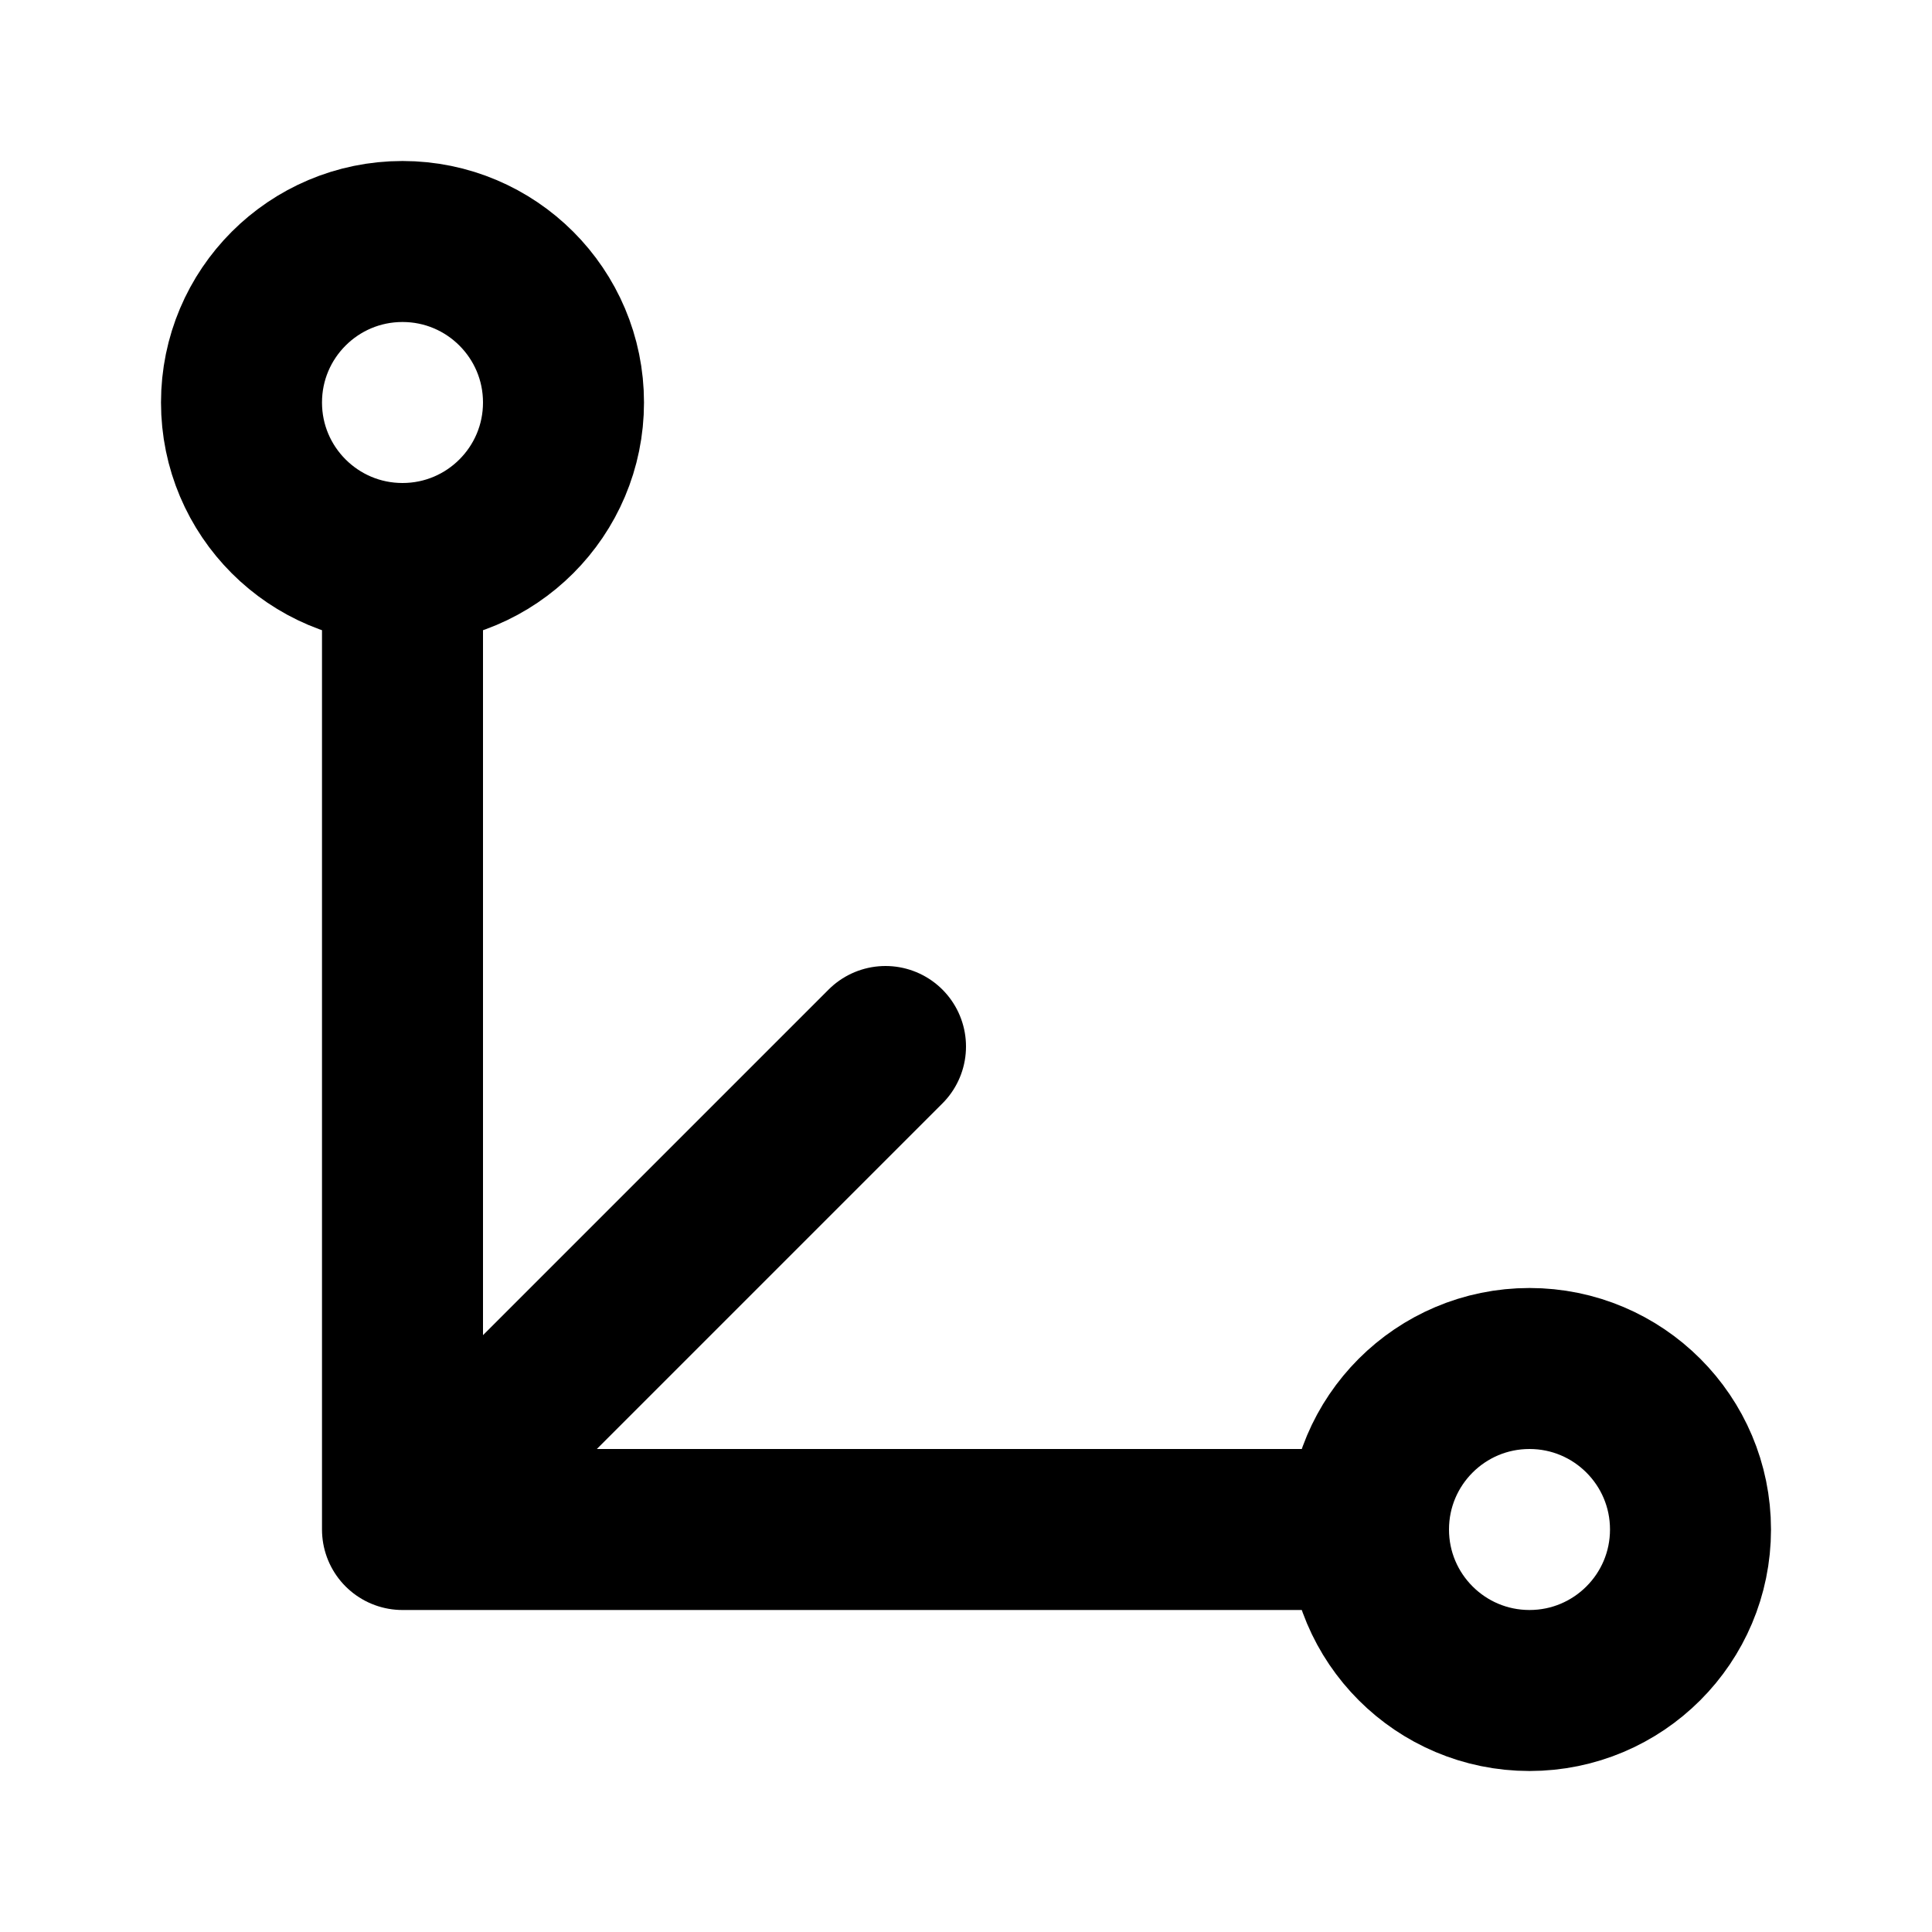
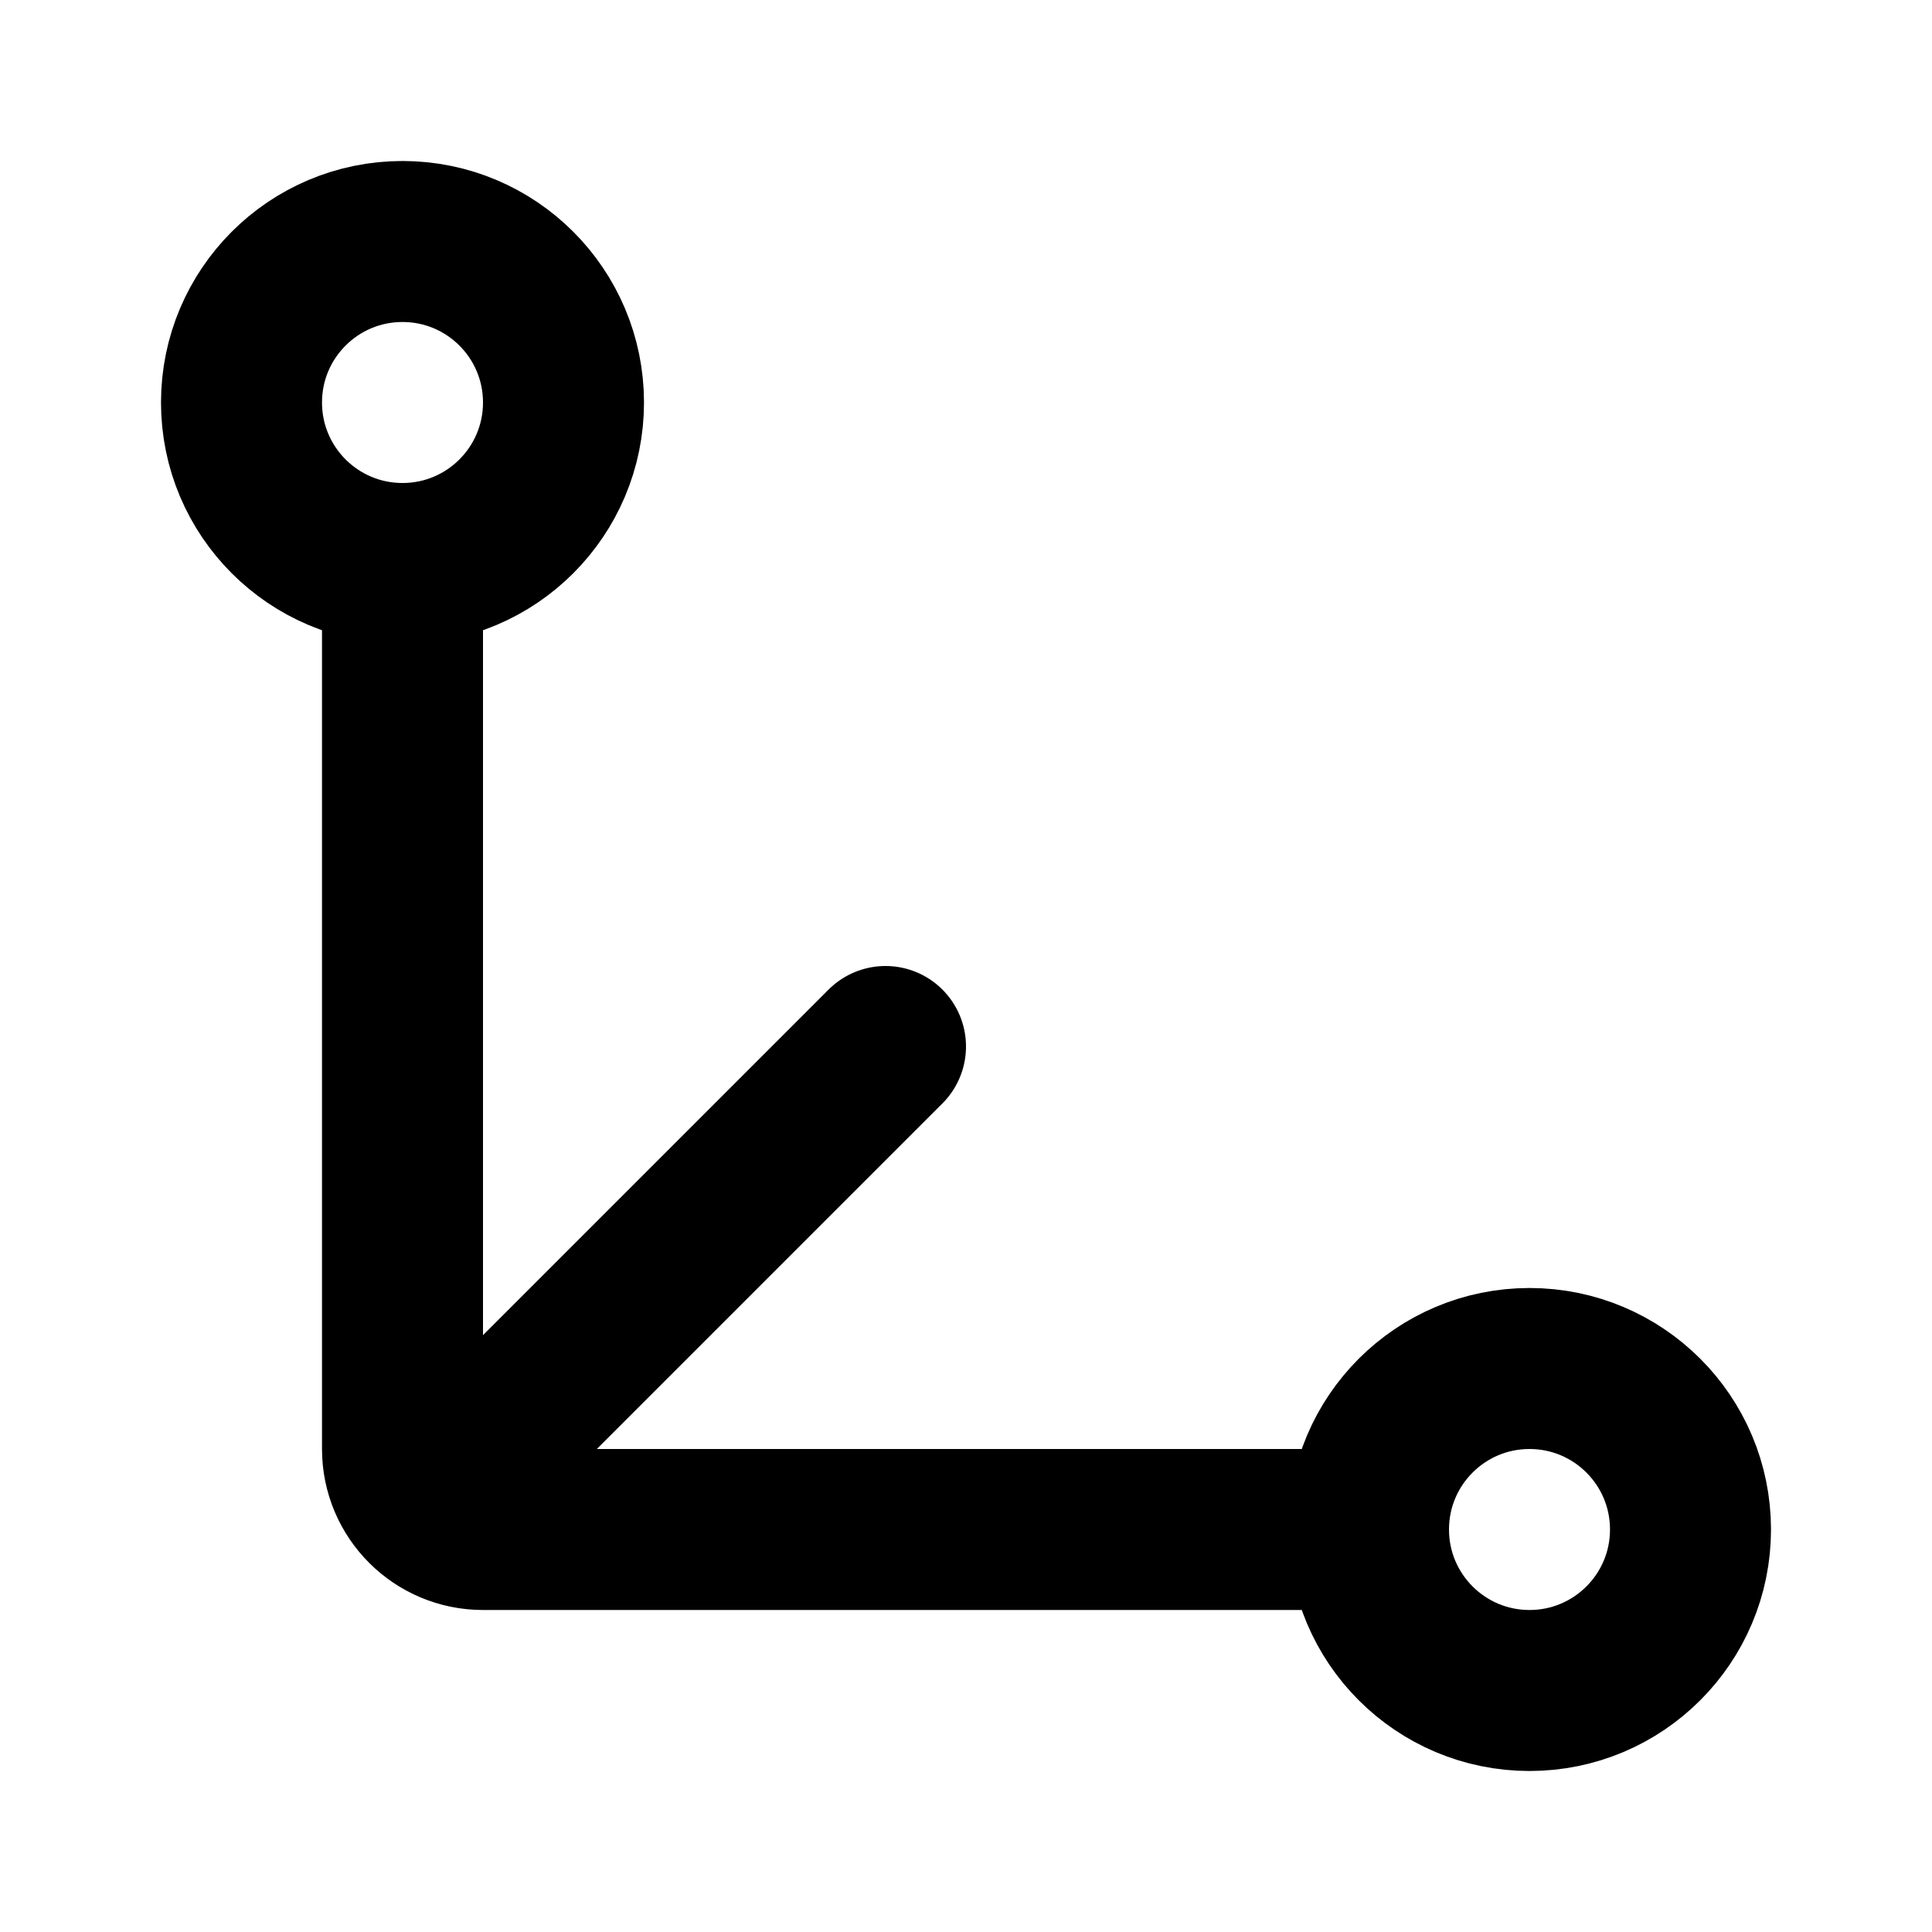
<svg xmlns="http://www.w3.org/2000/svg" width="24" height="24" fill="none" stroke="currentColor" stroke-linecap="round" stroke-linejoin="round" stroke-width="2" viewBox="0 0 24 24">
+   <path d="M5 7v11a1 1 0 0 0 1 1h11M5.293 18.707 11 13" />
  <circle cx="19" cy="19" r="2" />
  <circle cx="5" cy="5" r="2" />
-   <path d="M5 7v12h12M5 19l6-6" />
</svg>
